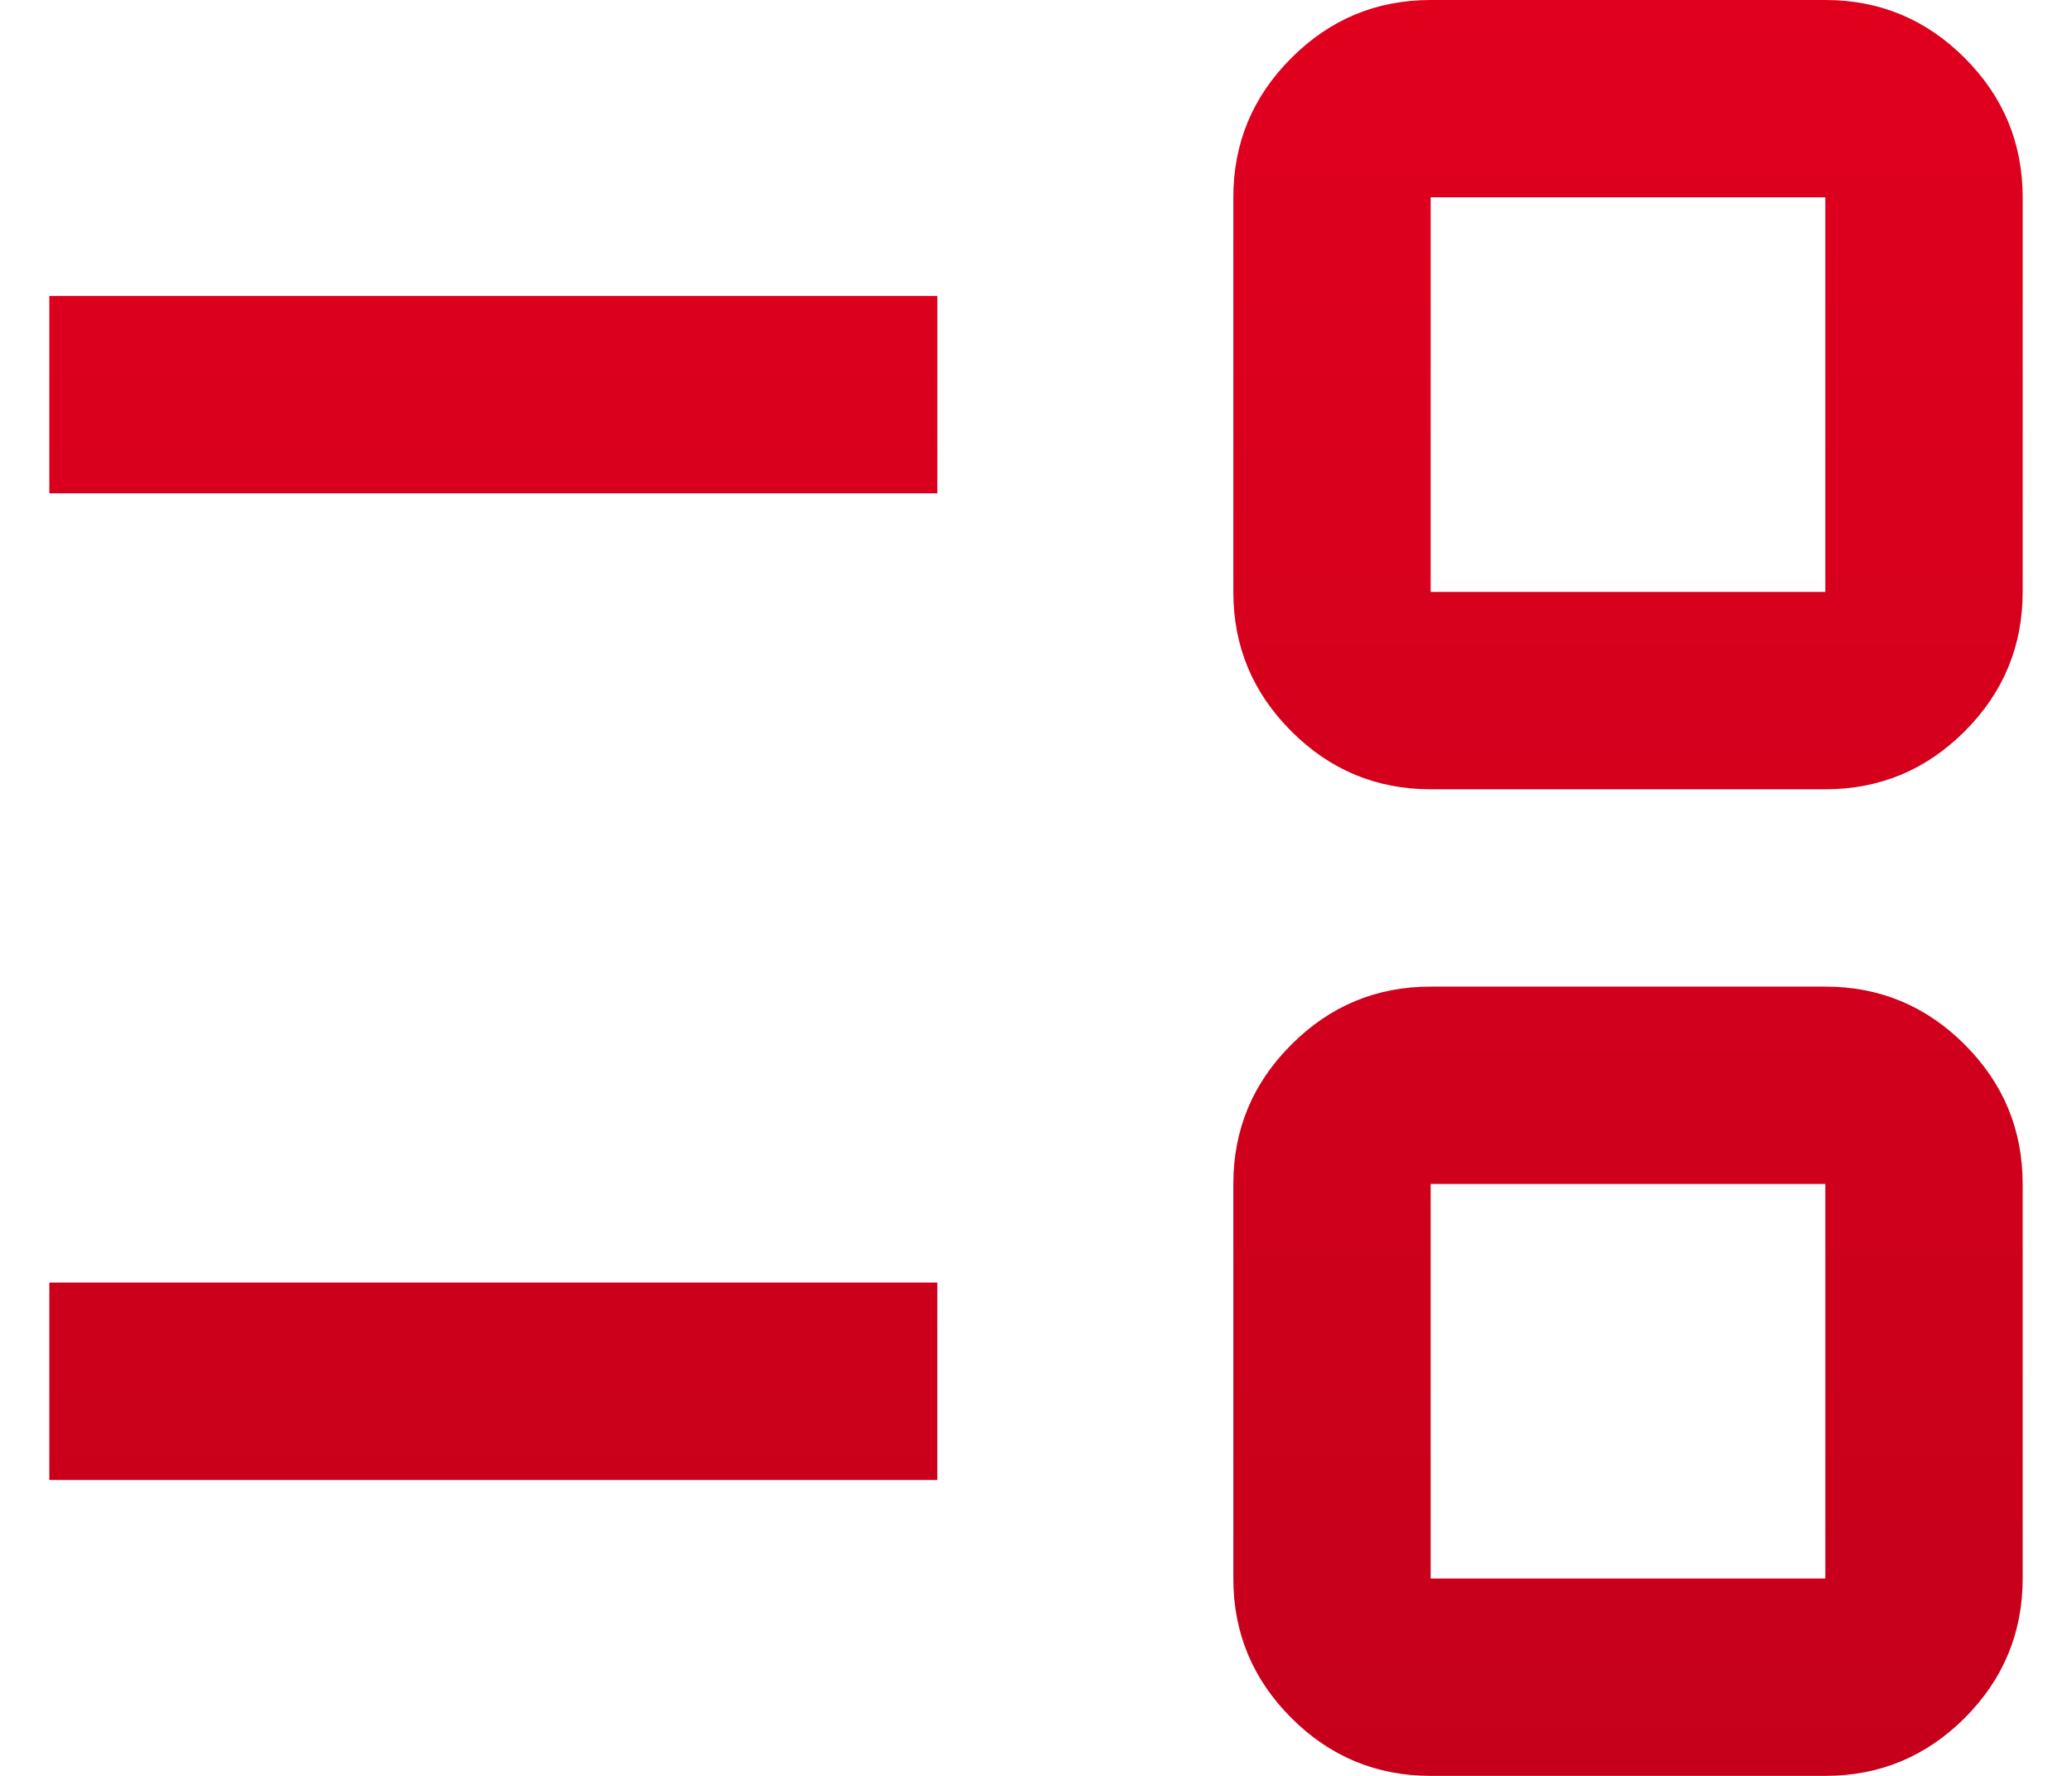
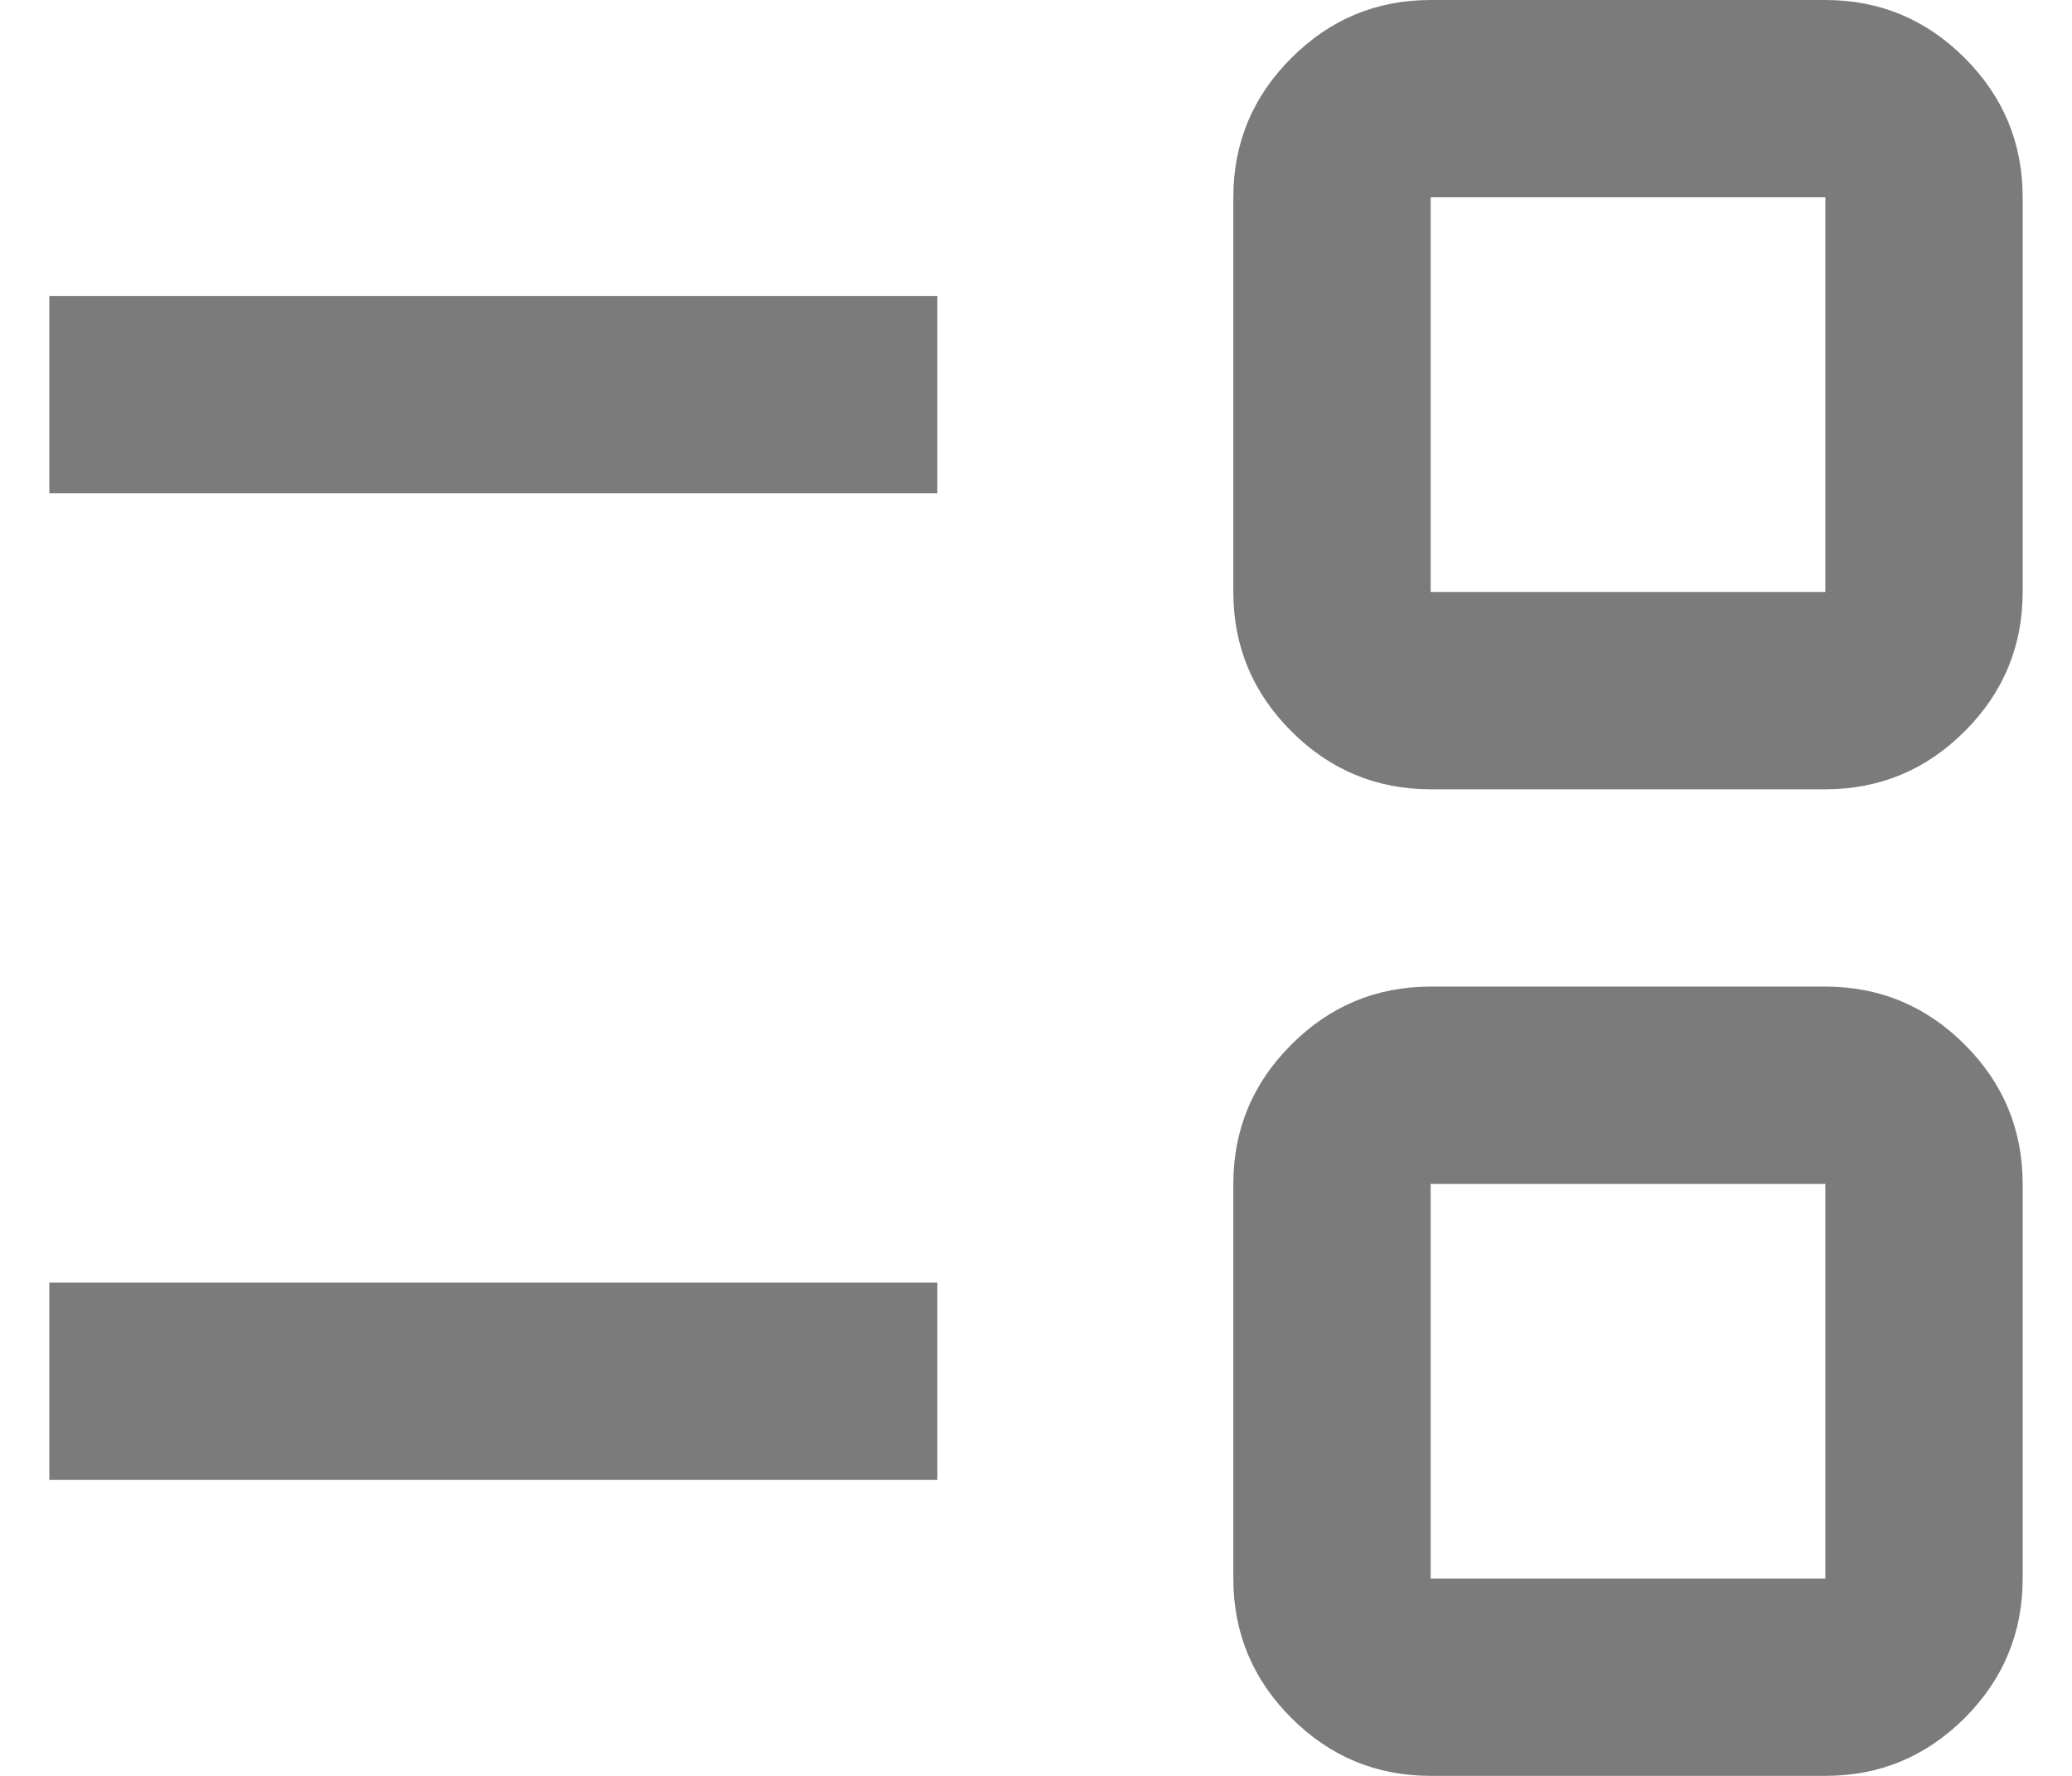
<svg xmlns="http://www.w3.org/2000/svg" width="21" height="18" viewBox="0 0 21 18" fill="none">
-   <path d="M14.5 18C13.95 18 13.479 17.804 13.088 17.413C12.696 17.021 12.5 16.55 12.5 16V12C12.5 11.45 12.696 10.979 13.088 10.588C13.479 10.196 13.95 10 14.5 10H18.5C19.05 10 19.521 10.196 19.913 10.588C20.304 10.979 20.5 11.45 20.5 12V16C20.5 16.55 20.304 17.021 19.913 17.413C19.521 17.804 19.05 18 18.5 18H14.5ZM14.5 16H18.5V12H14.5V16ZM0.5 15V13H9.5V15H0.5ZM14.5 8C13.95 8 13.479 7.804 13.088 7.412C12.696 7.021 12.5 6.55 12.5 6V2C12.5 1.45 12.696 0.979 13.088 0.588C13.479 0.196 13.95 0 14.5 0H18.5C19.05 0 19.521 0.196 19.913 0.588C20.304 0.979 20.5 1.45 20.5 2V6C20.5 6.55 20.304 7.021 19.913 7.412C19.521 7.804 19.05 8 18.5 8H14.5ZM14.5 6H18.5V2H14.5V6ZM0.5 5V3H9.5V5H0.5Z" fill="url(#paint0_linear_1440_723)" />
-   <defs>
-     <linearGradient id="paint0_linear_1440_723" x1="10.5" y1="0" x2="10.5" y2="76.95" gradientUnits="userSpaceOnUse">
-       <stop stop-color="#E0001E" />
-       <stop offset="1" stop-color="#70000F" />
-     </linearGradient>
-   </defs>
+   <path d="M14.5 18C13.95 18 13.479 17.804 13.088 17.413C12.696 17.021 12.5 16.55 12.5 16V12C12.5 11.45 12.696 10.979 13.088 10.588C13.479 10.196 13.95 10 14.5 10H18.5C19.05 10 19.521 10.196 19.913 10.588C20.304 10.979 20.5 11.45 20.5 12V16C20.5 16.55 20.304 17.021 19.913 17.413C19.521 17.804 19.05 18 18.5 18H14.5ZM14.5 16H18.5V12H14.5V16ZM0.5 15V13H9.5V15H0.5ZM14.5 8C13.95 8 13.479 7.804 13.088 7.412C12.696 7.021 12.5 6.55 12.5 6V2C12.5 1.45 12.696 0.979 13.088 0.588C13.479 0.196 13.95 0 14.5 0H18.5C19.05 0 19.521 0.196 19.913 0.588C20.304 0.979 20.5 1.45 20.5 2V6C20.5 6.55 20.304 7.021 19.913 7.412C19.521 7.804 19.05 8 18.5 8H14.5ZM14.5 6H18.5V2H14.5V6ZM0.5 5V3H9.5V5H0.5Z" fill="#7B7B7B" />
</svg>
